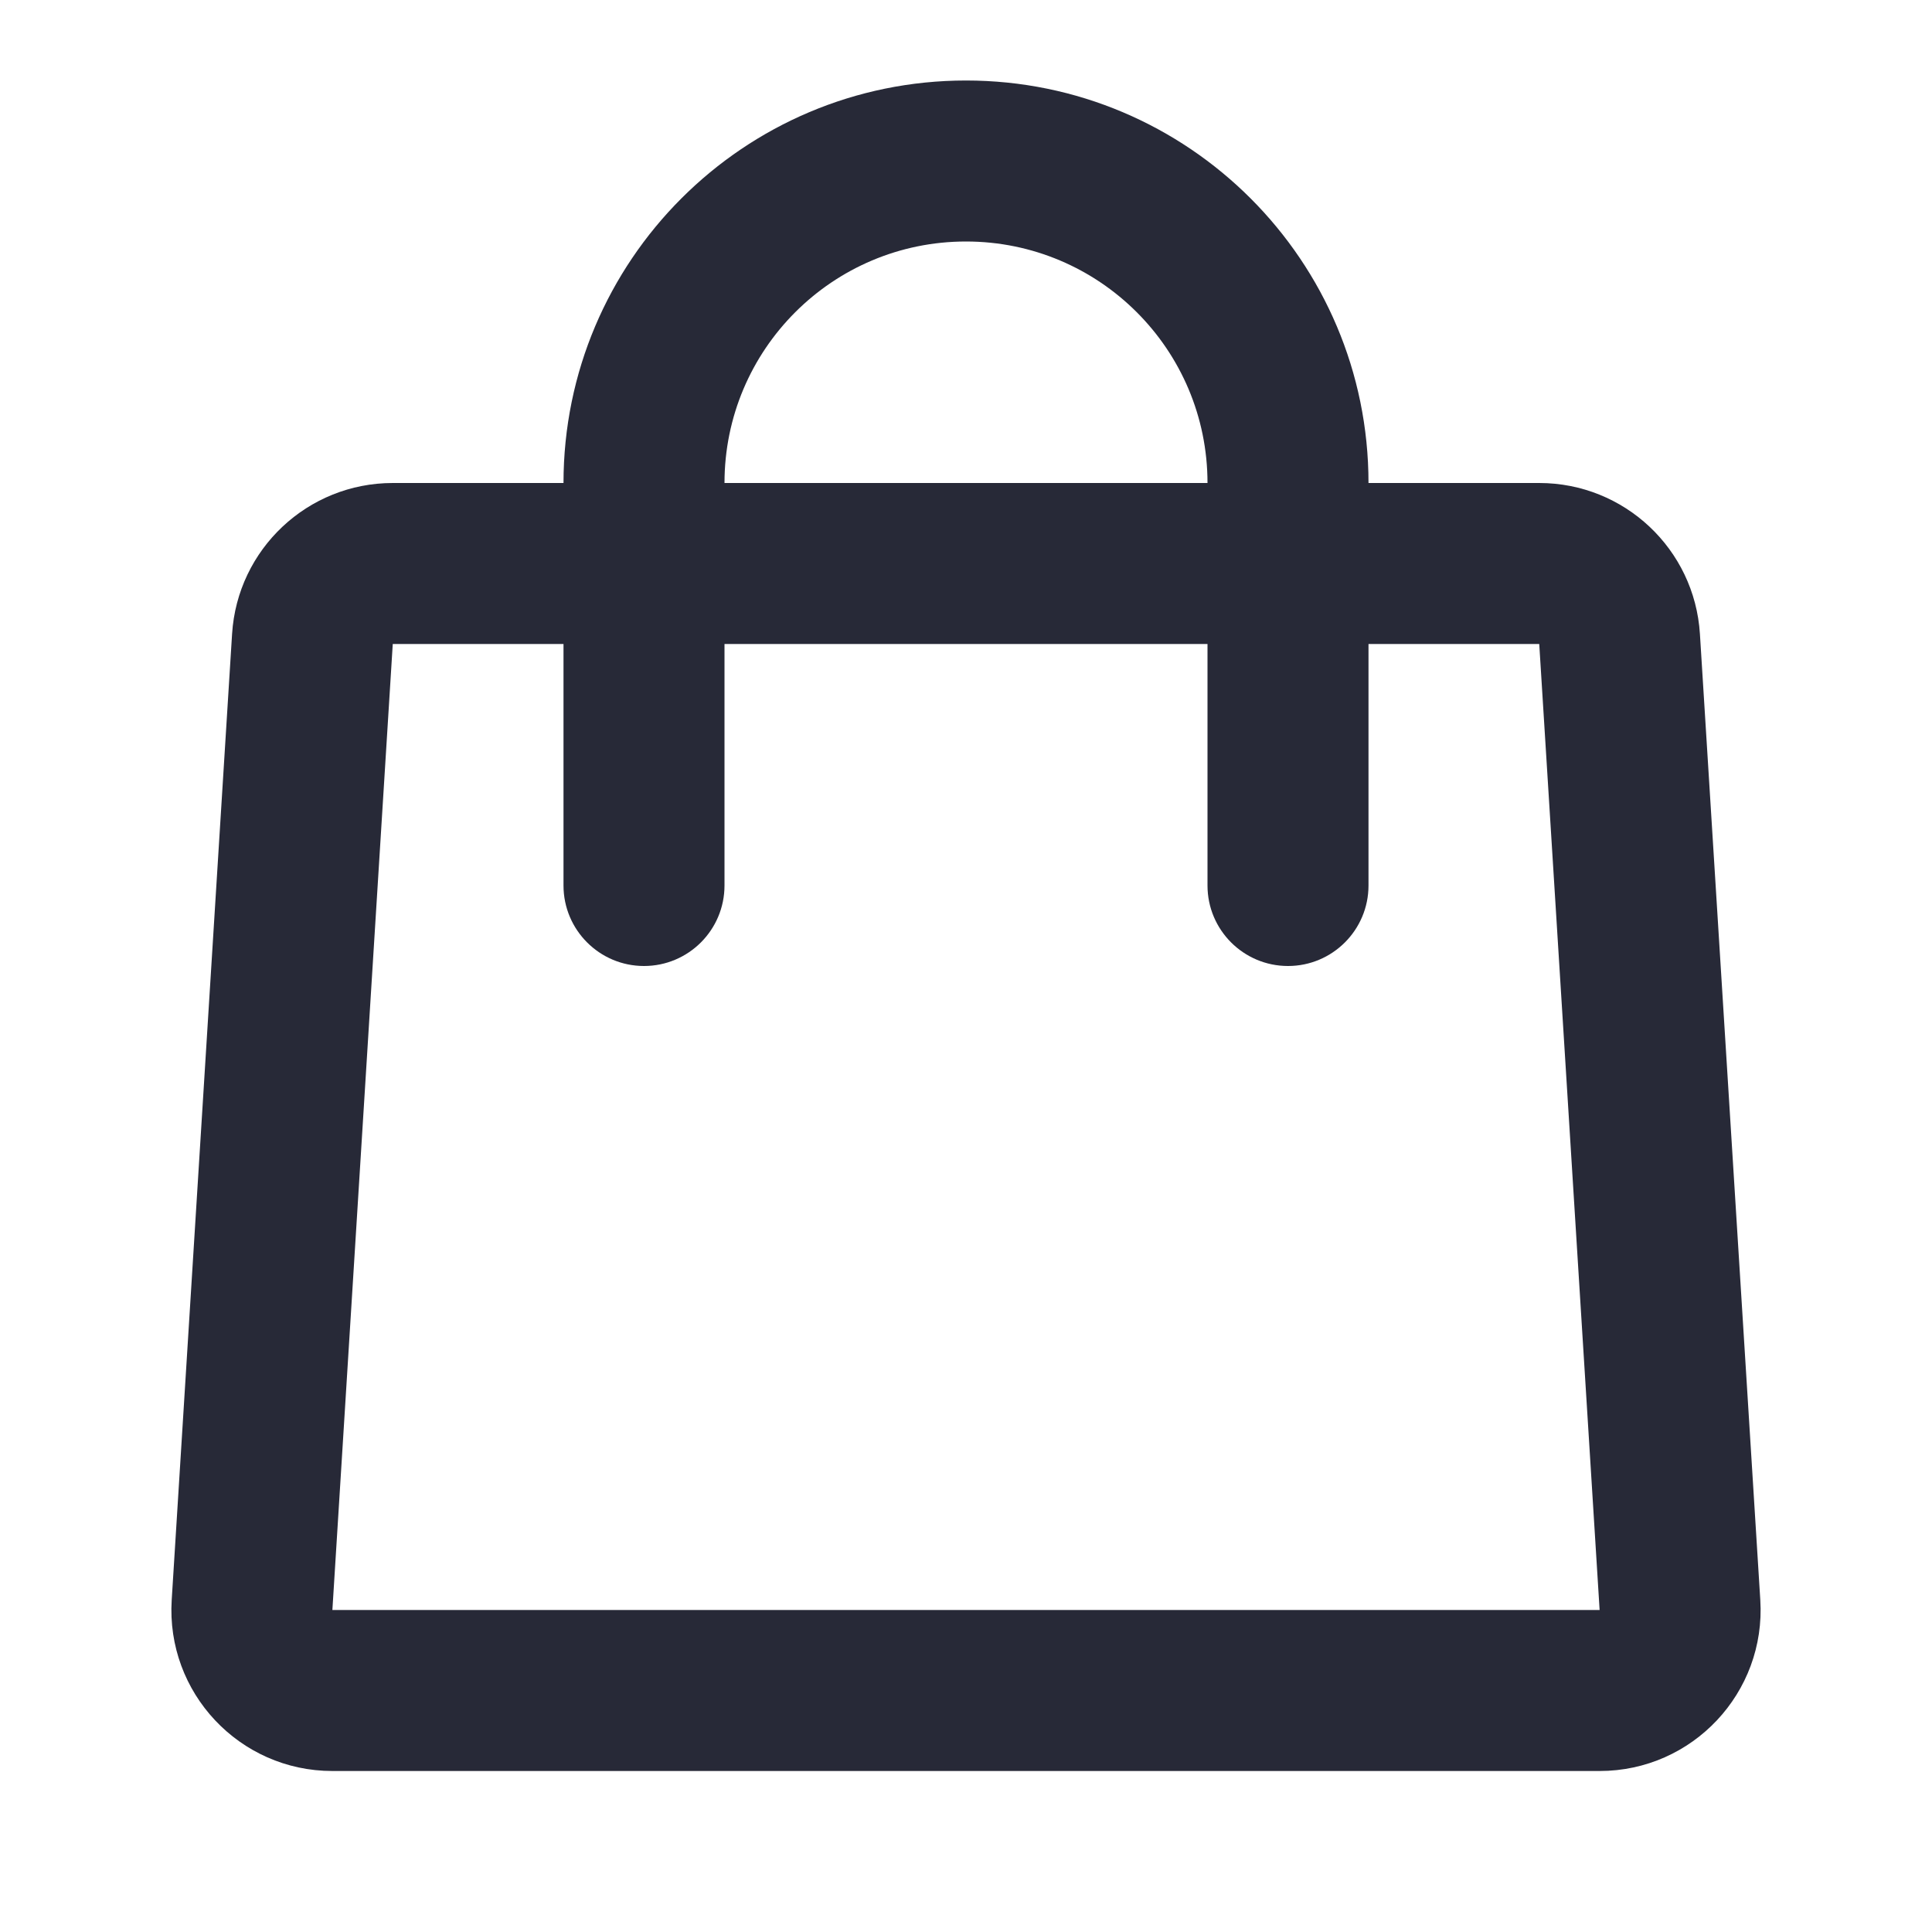
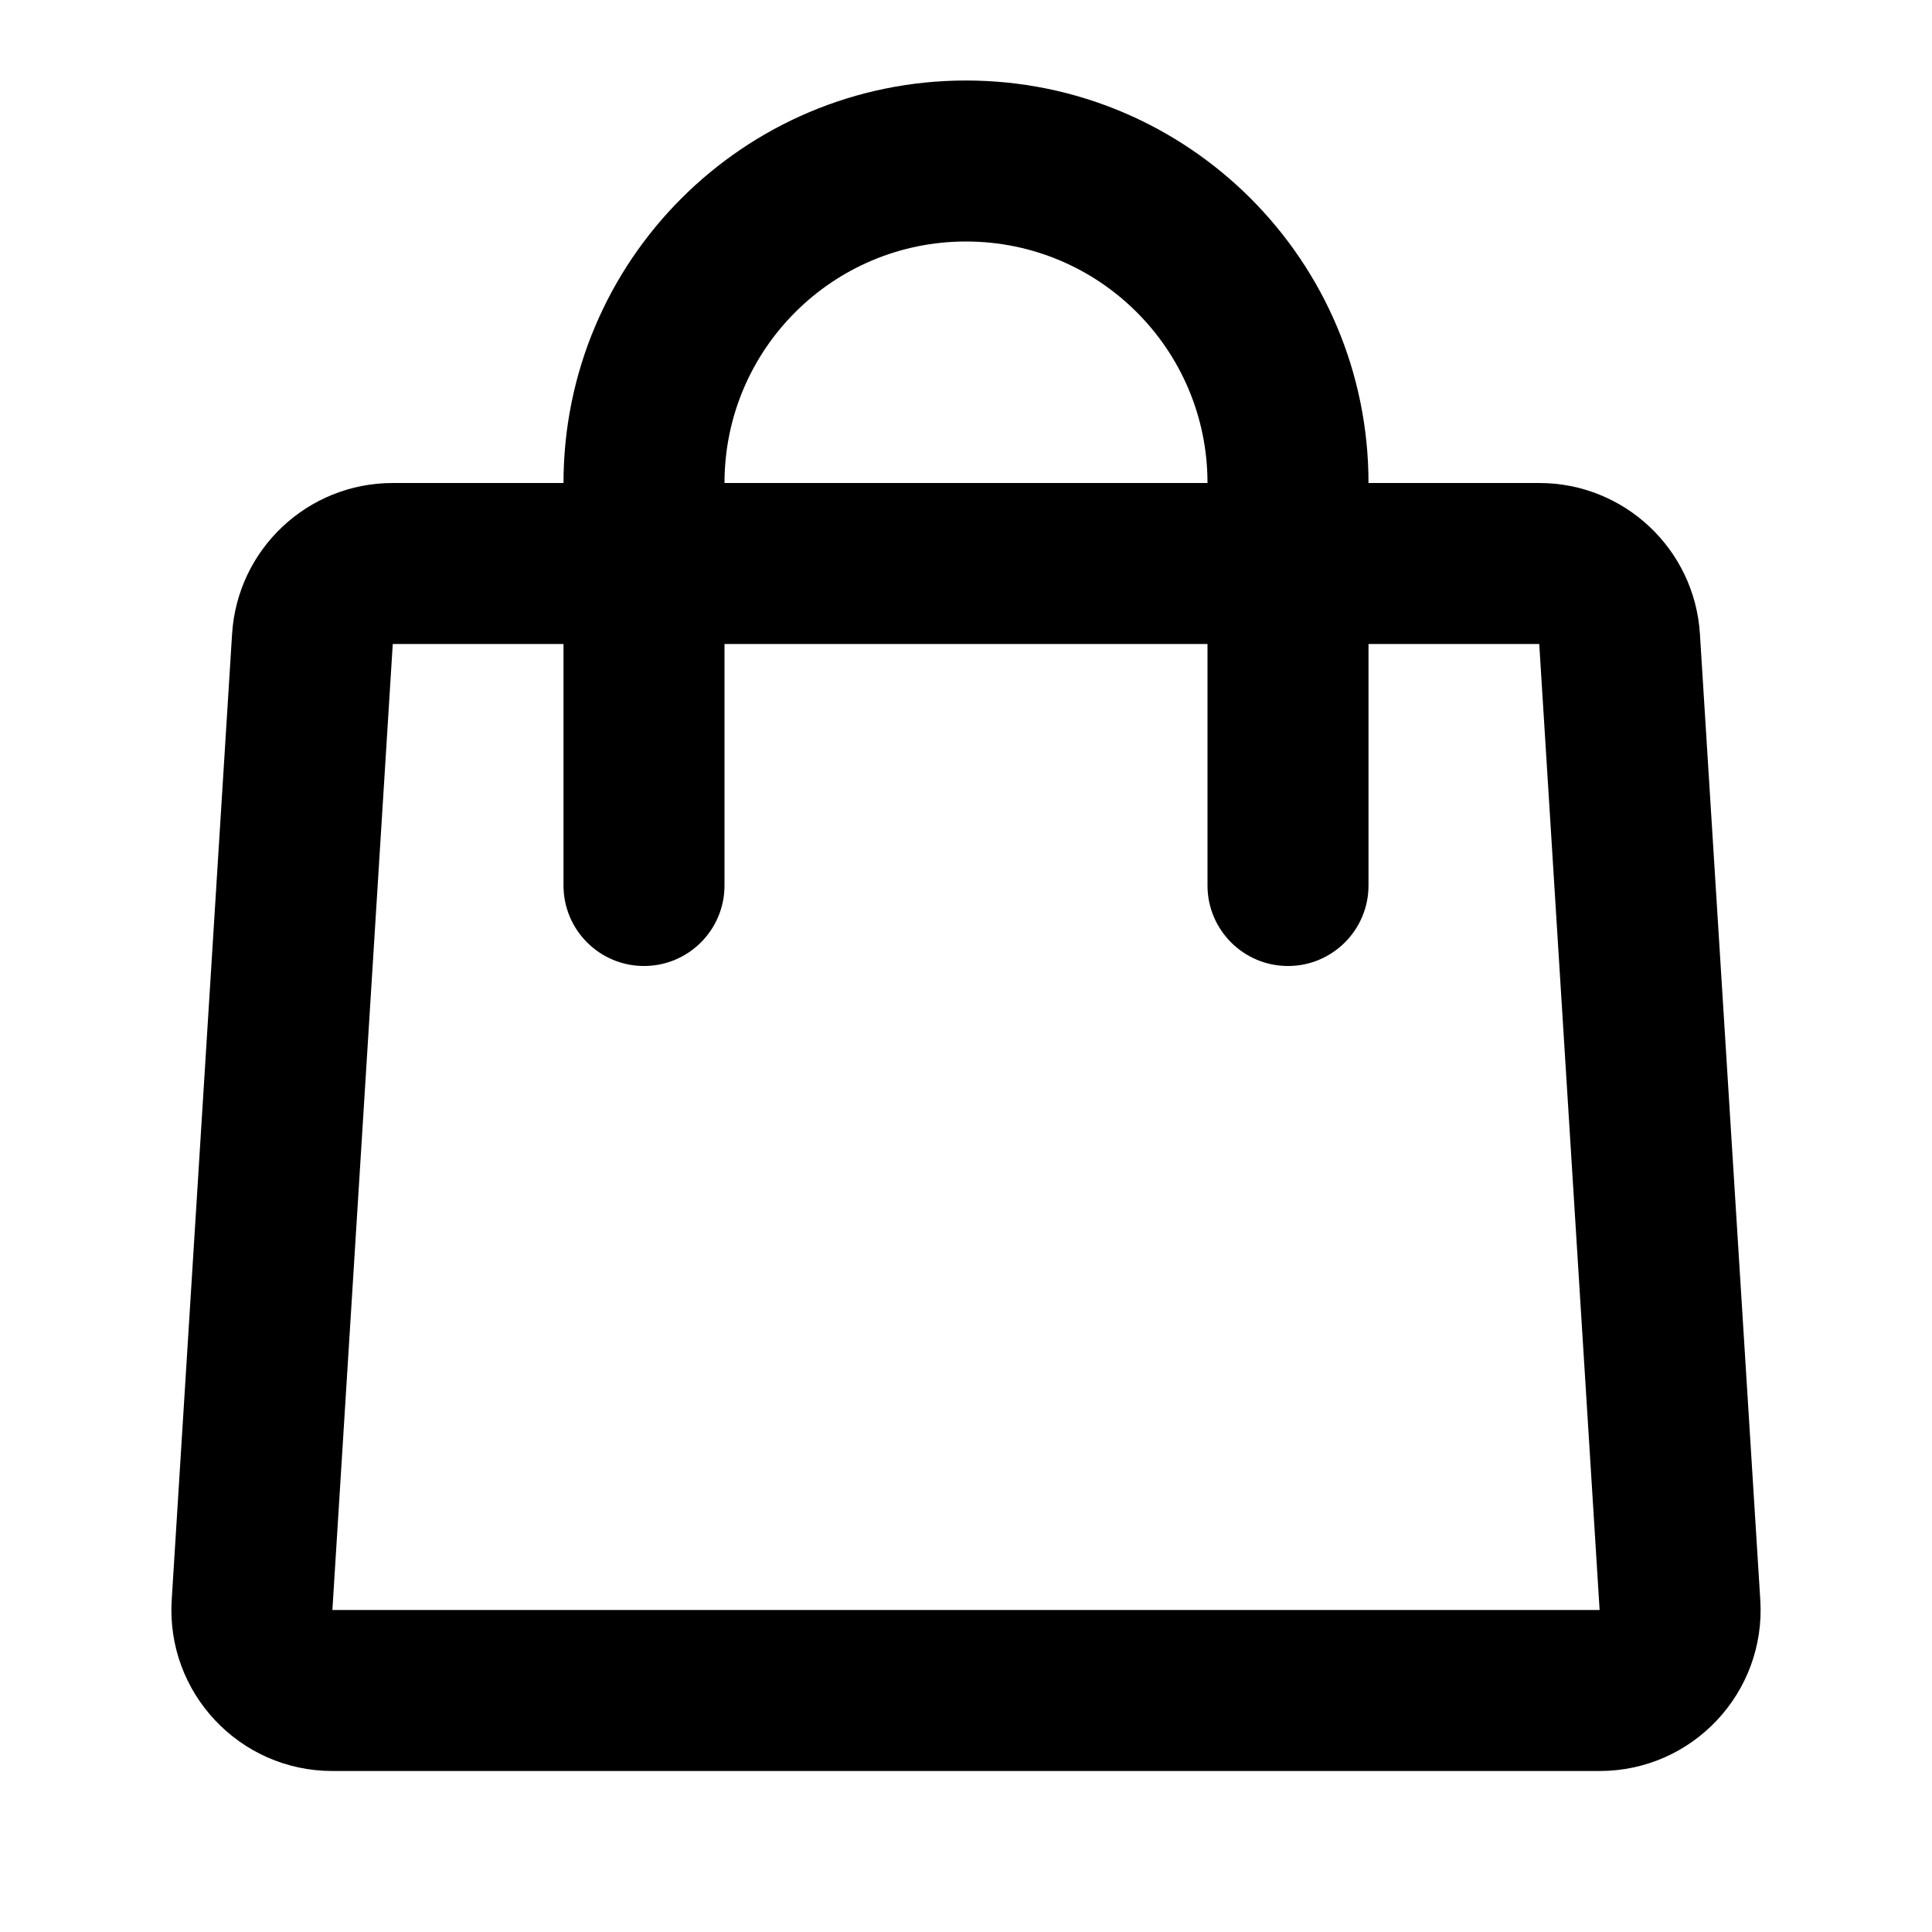
- <svg xmlns="http://www.w3.org/2000/svg" width="24" height="24" viewBox="0 0 24 24" fill="none">
-   <path fill-rule="evenodd" clip-rule="evenodd" d="M19.121 6H17C17 3.239 14.761 1 12 1C9.239 1 7 3.239 7 6H4.879C3.823 6 2.949 6.821 2.883 7.875L2.133 19.875C2.061 21.027 2.975 22 4.129 22H19.871C21.025 22 21.939 21.027 21.867 19.875L21.117 7.875C21.051 6.821 20.177 6 19.121 6ZM7 8H4.879L4.129 20H19.871L19.121 8H17V11C17 11.552 16.552 12 16 12C15.448 12 15 11.552 15 11V8H9V11C9 11.552 8.552 12 8 12C7.448 12 7 11.552 7 11V8ZM12 3C13.657 3 15 4.343 15 6H9C9 4.343 10.343 3 12 3Z" fill="#272937" />
+ <svg xmlns="http://www.w3.org/2000/svg" width="24" height="24" viewBox="0 0 24 24" fill="currentColor">
+   <path fill-rule="evenodd" clip-rule="evenodd" d="M19.121 6H17C17 3.239 14.761 1 12 1C9.239 1 7 3.239 7 6H4.879C3.823 6 2.949 6.821 2.883 7.875L2.133 19.875C2.061 21.027 2.975 22 4.129 22H19.871C21.025 22 21.939 21.027 21.867 19.875L21.117 7.875C21.051 6.821 20.177 6 19.121 6ZM7 8H4.879L4.129 20H19.871L19.121 8H17V11C17 11.552 16.552 12 16 12C15.448 12 15 11.552 15 11V8H9V11C9 11.552 8.552 12 8 12C7.448 12 7 11.552 7 11V8ZM12 3C13.657 3 15 4.343 15 6H9C9 4.343 10.343 3 12 3Z" fill="currentColor" />
</svg>
